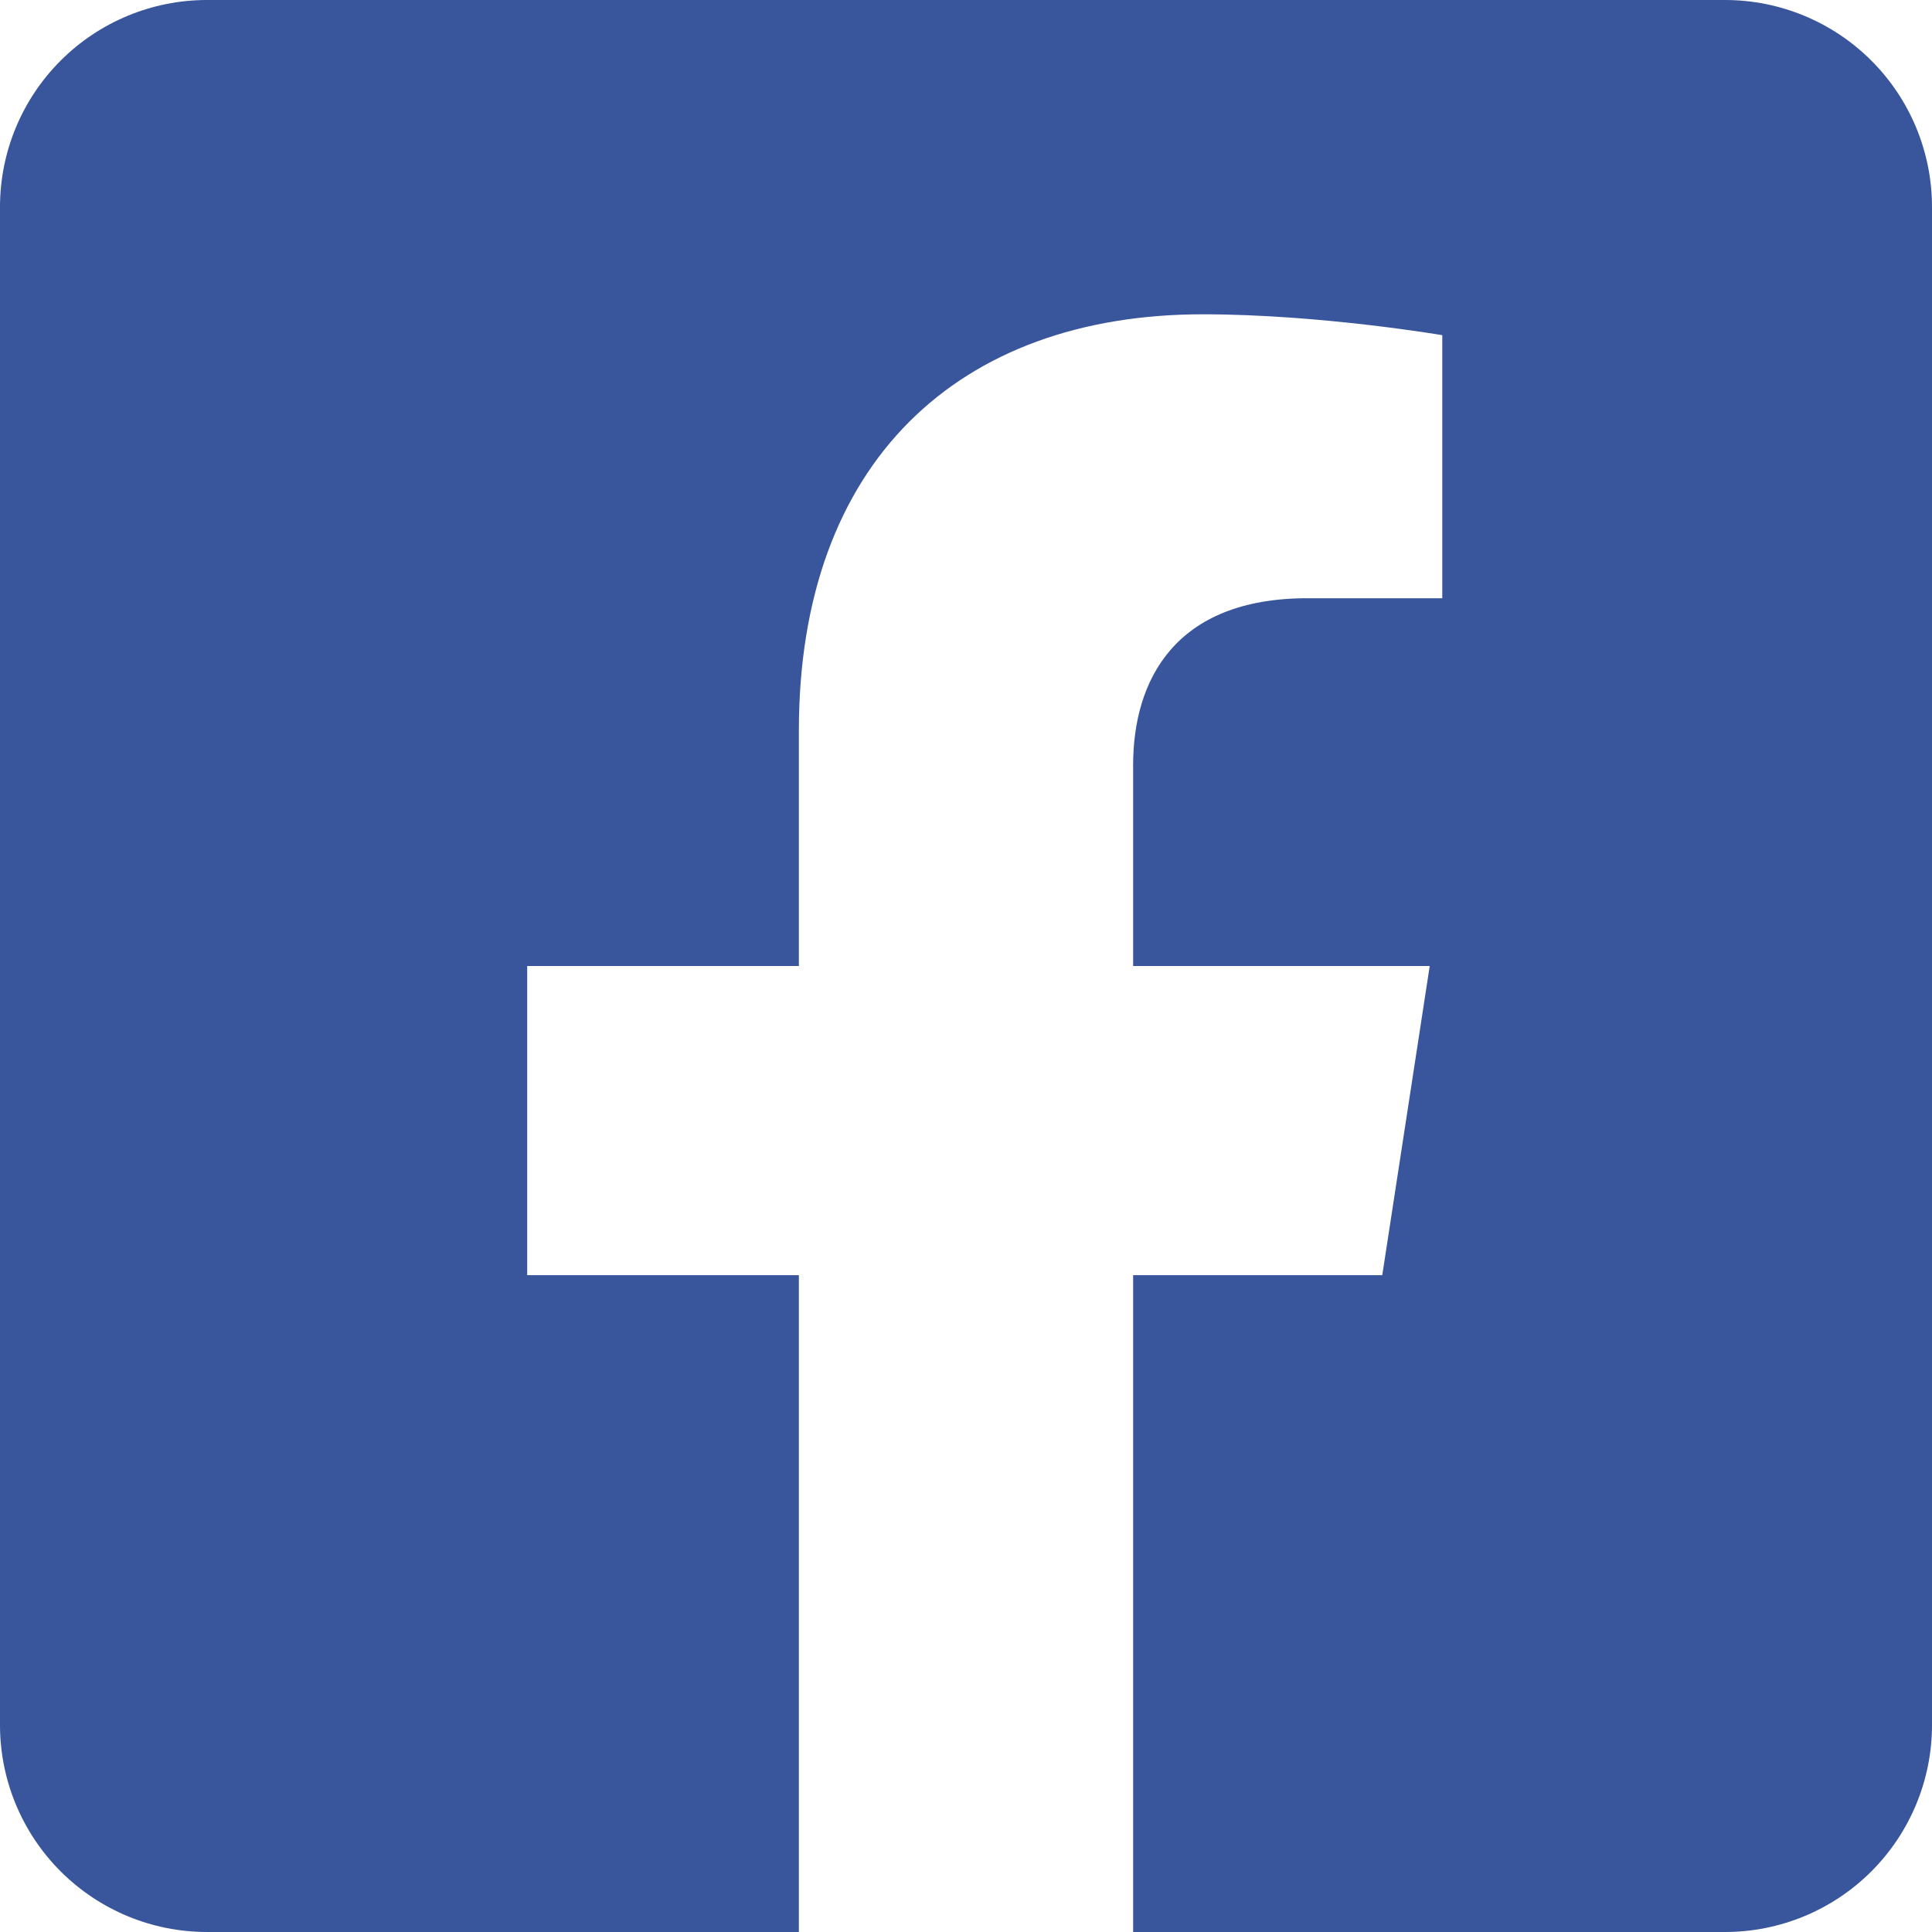
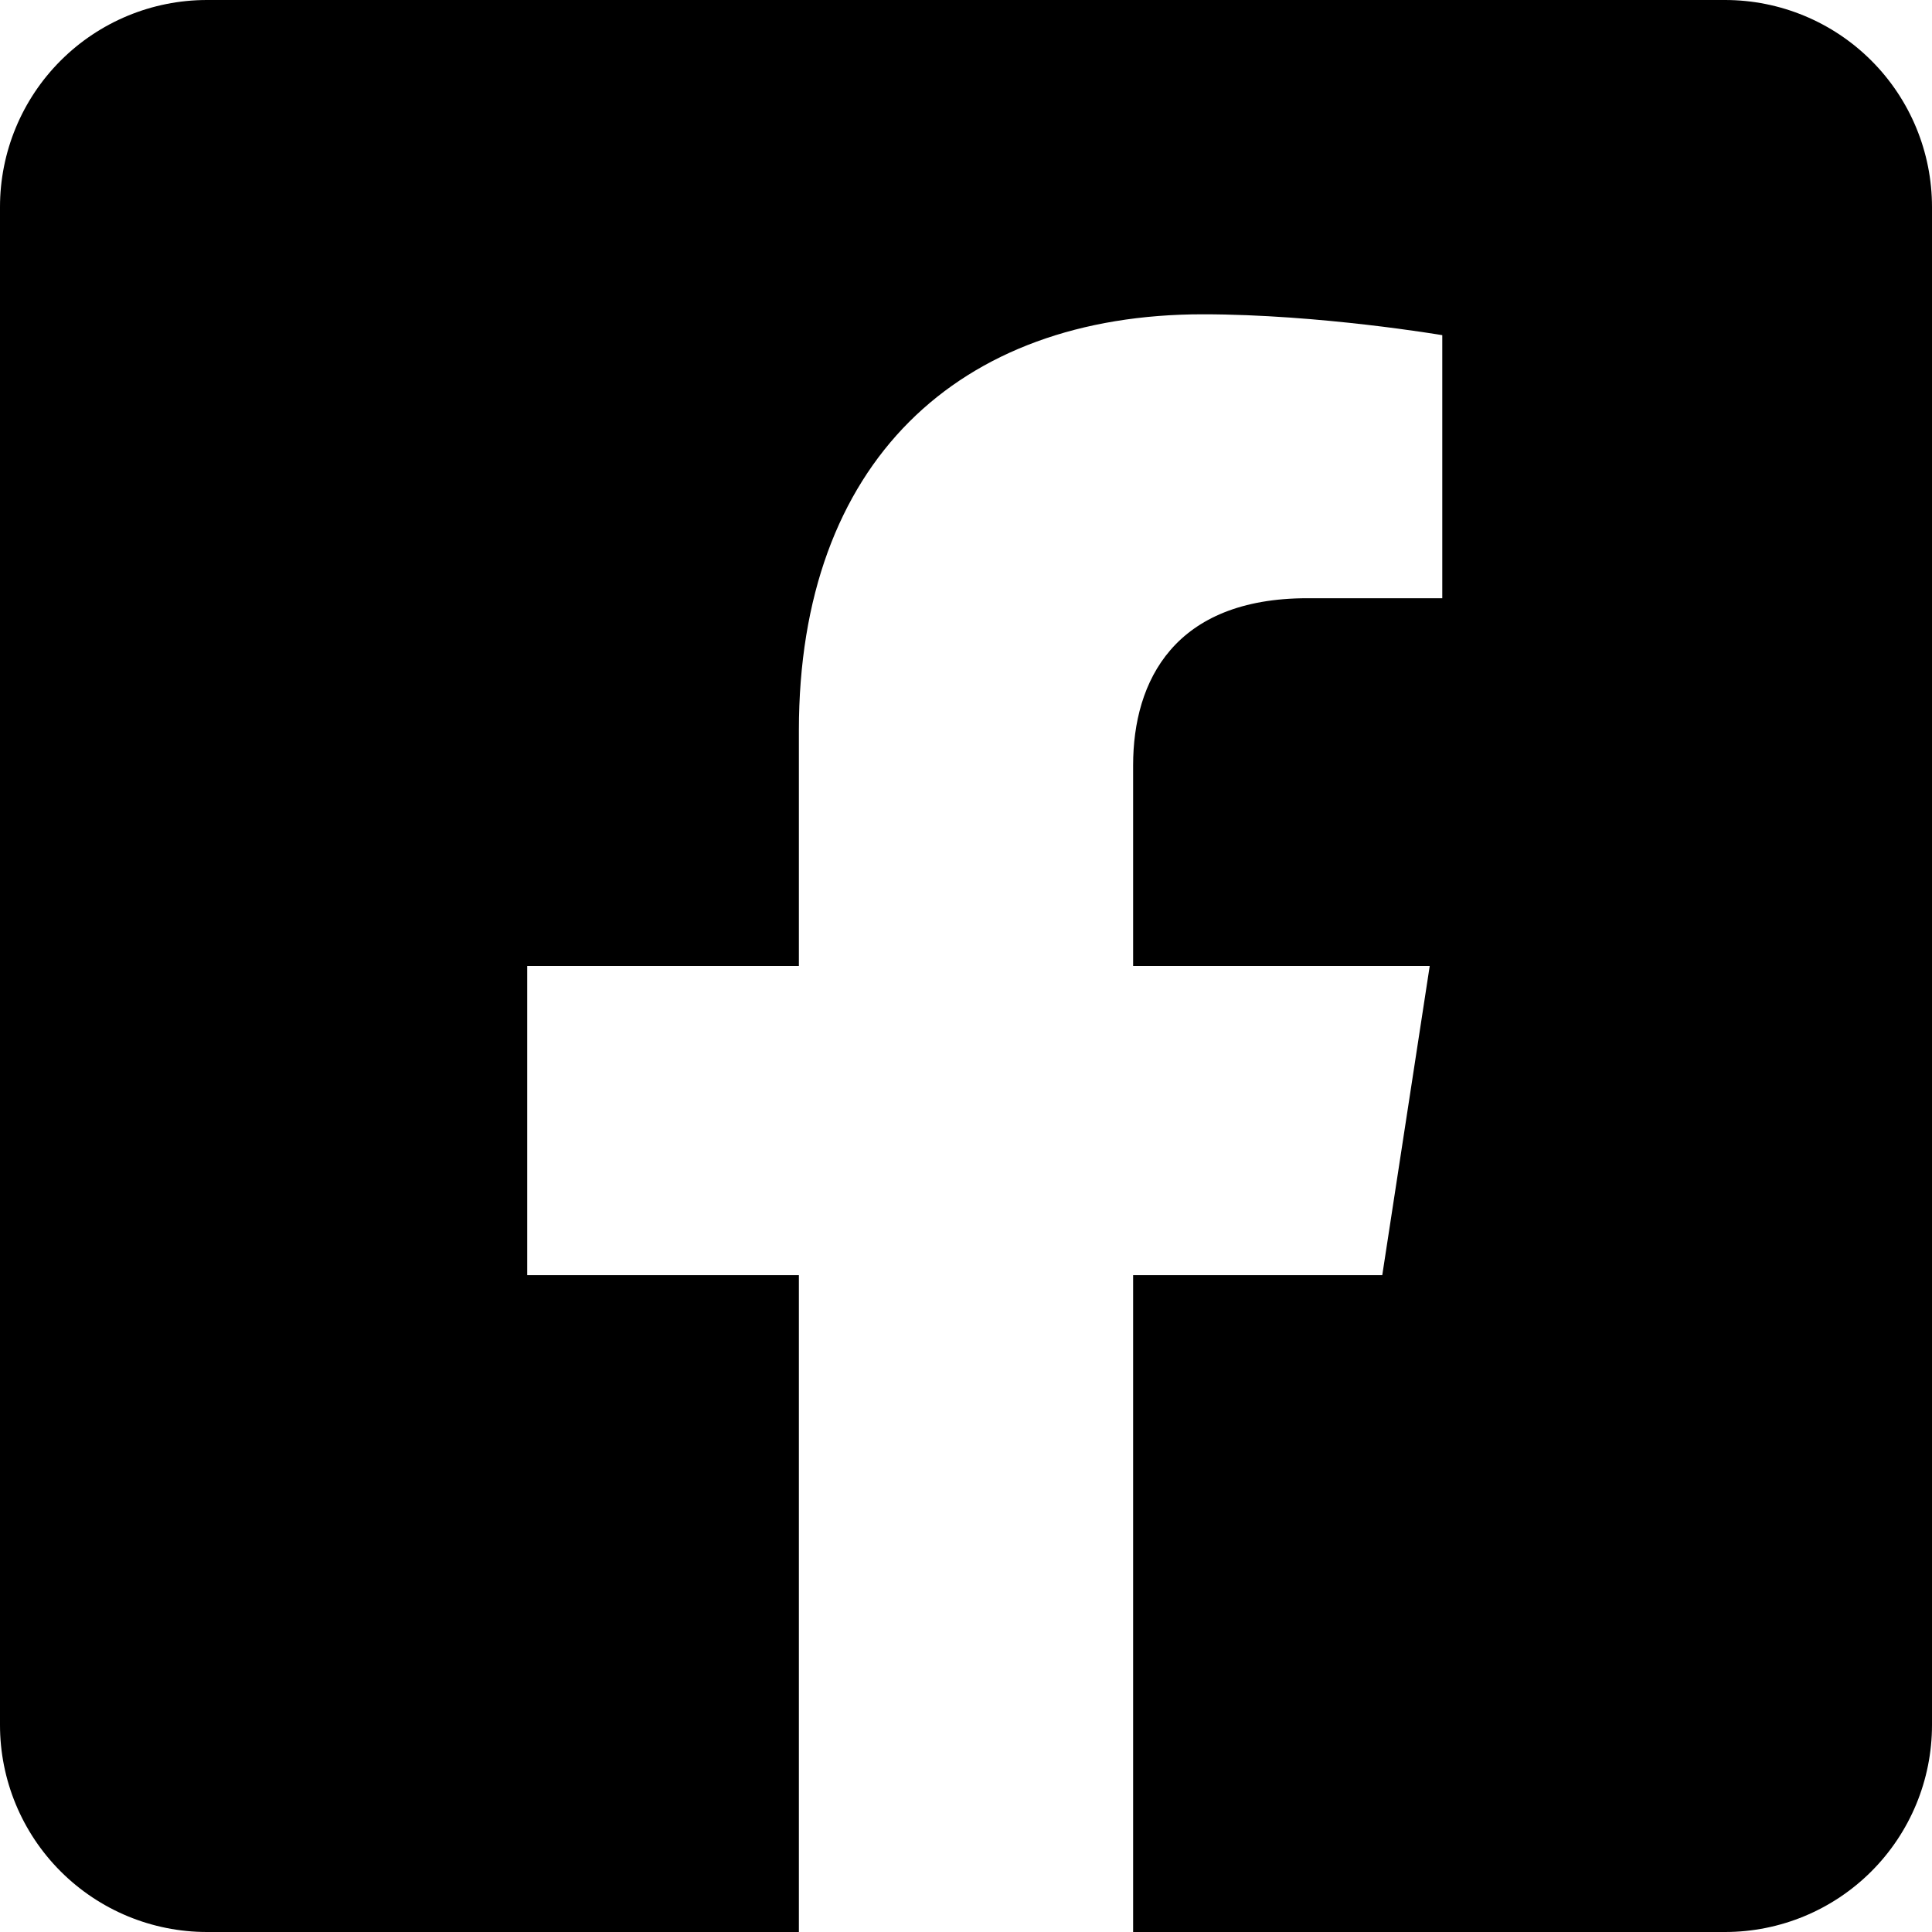
<svg xmlns="http://www.w3.org/2000/svg" width="50" height="50" viewBox="0 0 50 50" fill="none">
-   <path d="M44.643 0H5.357C3.936 0 2.574 0.564 1.569 1.569C0.564 2.574 0 3.936 0 5.357L0 44.643C0 46.064 0.564 47.426 1.569 48.431C2.574 49.436 3.936 50 5.357 50H20.675V33.001H13.644V25H20.675V18.902C20.675 11.965 24.805 8.134 31.13 8.134C34.158 8.134 37.326 8.674 37.326 8.674V15.482H33.836C30.397 15.482 29.325 17.616 29.325 19.805V25H37.001L35.773 33.001H29.325V50H44.643C46.064 50 47.426 49.436 48.431 48.431C49.436 47.426 50 46.064 50 44.643V5.357C50 3.936 49.436 2.574 48.431 1.569C47.426 0.564 46.064 0 44.643 0V0Z" fill="#39569C" />
+   <g id="facebook_svg">
+     <path d="M44.643 0H5.357C3.936 0 2.574 0.564 1.569 1.569C0.564 2.574 0 3.936 0 5.357L0 44.643C0 46.064 0.564 47.426 1.569 48.431C2.574 49.436 3.936 50 5.357 50H20.675V33.001H13.644V25H20.675V18.902C20.675 11.965 24.805 8.134 31.13 8.134C34.158 8.134 37.326 8.674 37.326 8.674V15.482H33.836C30.397 15.482 29.325 17.616 29.325 19.805V25H37.001L35.773 33.001H29.325V50H44.643C46.064 50 47.426 49.436 48.431 48.431C49.436 47.426 50 46.064 50 44.643V5.357C50 3.936 49.436 2.574 48.431 1.569C47.426 0.564 46.064 0 44.643 0V0Z" fill="currentColor" />
+   </g>
</svg>
